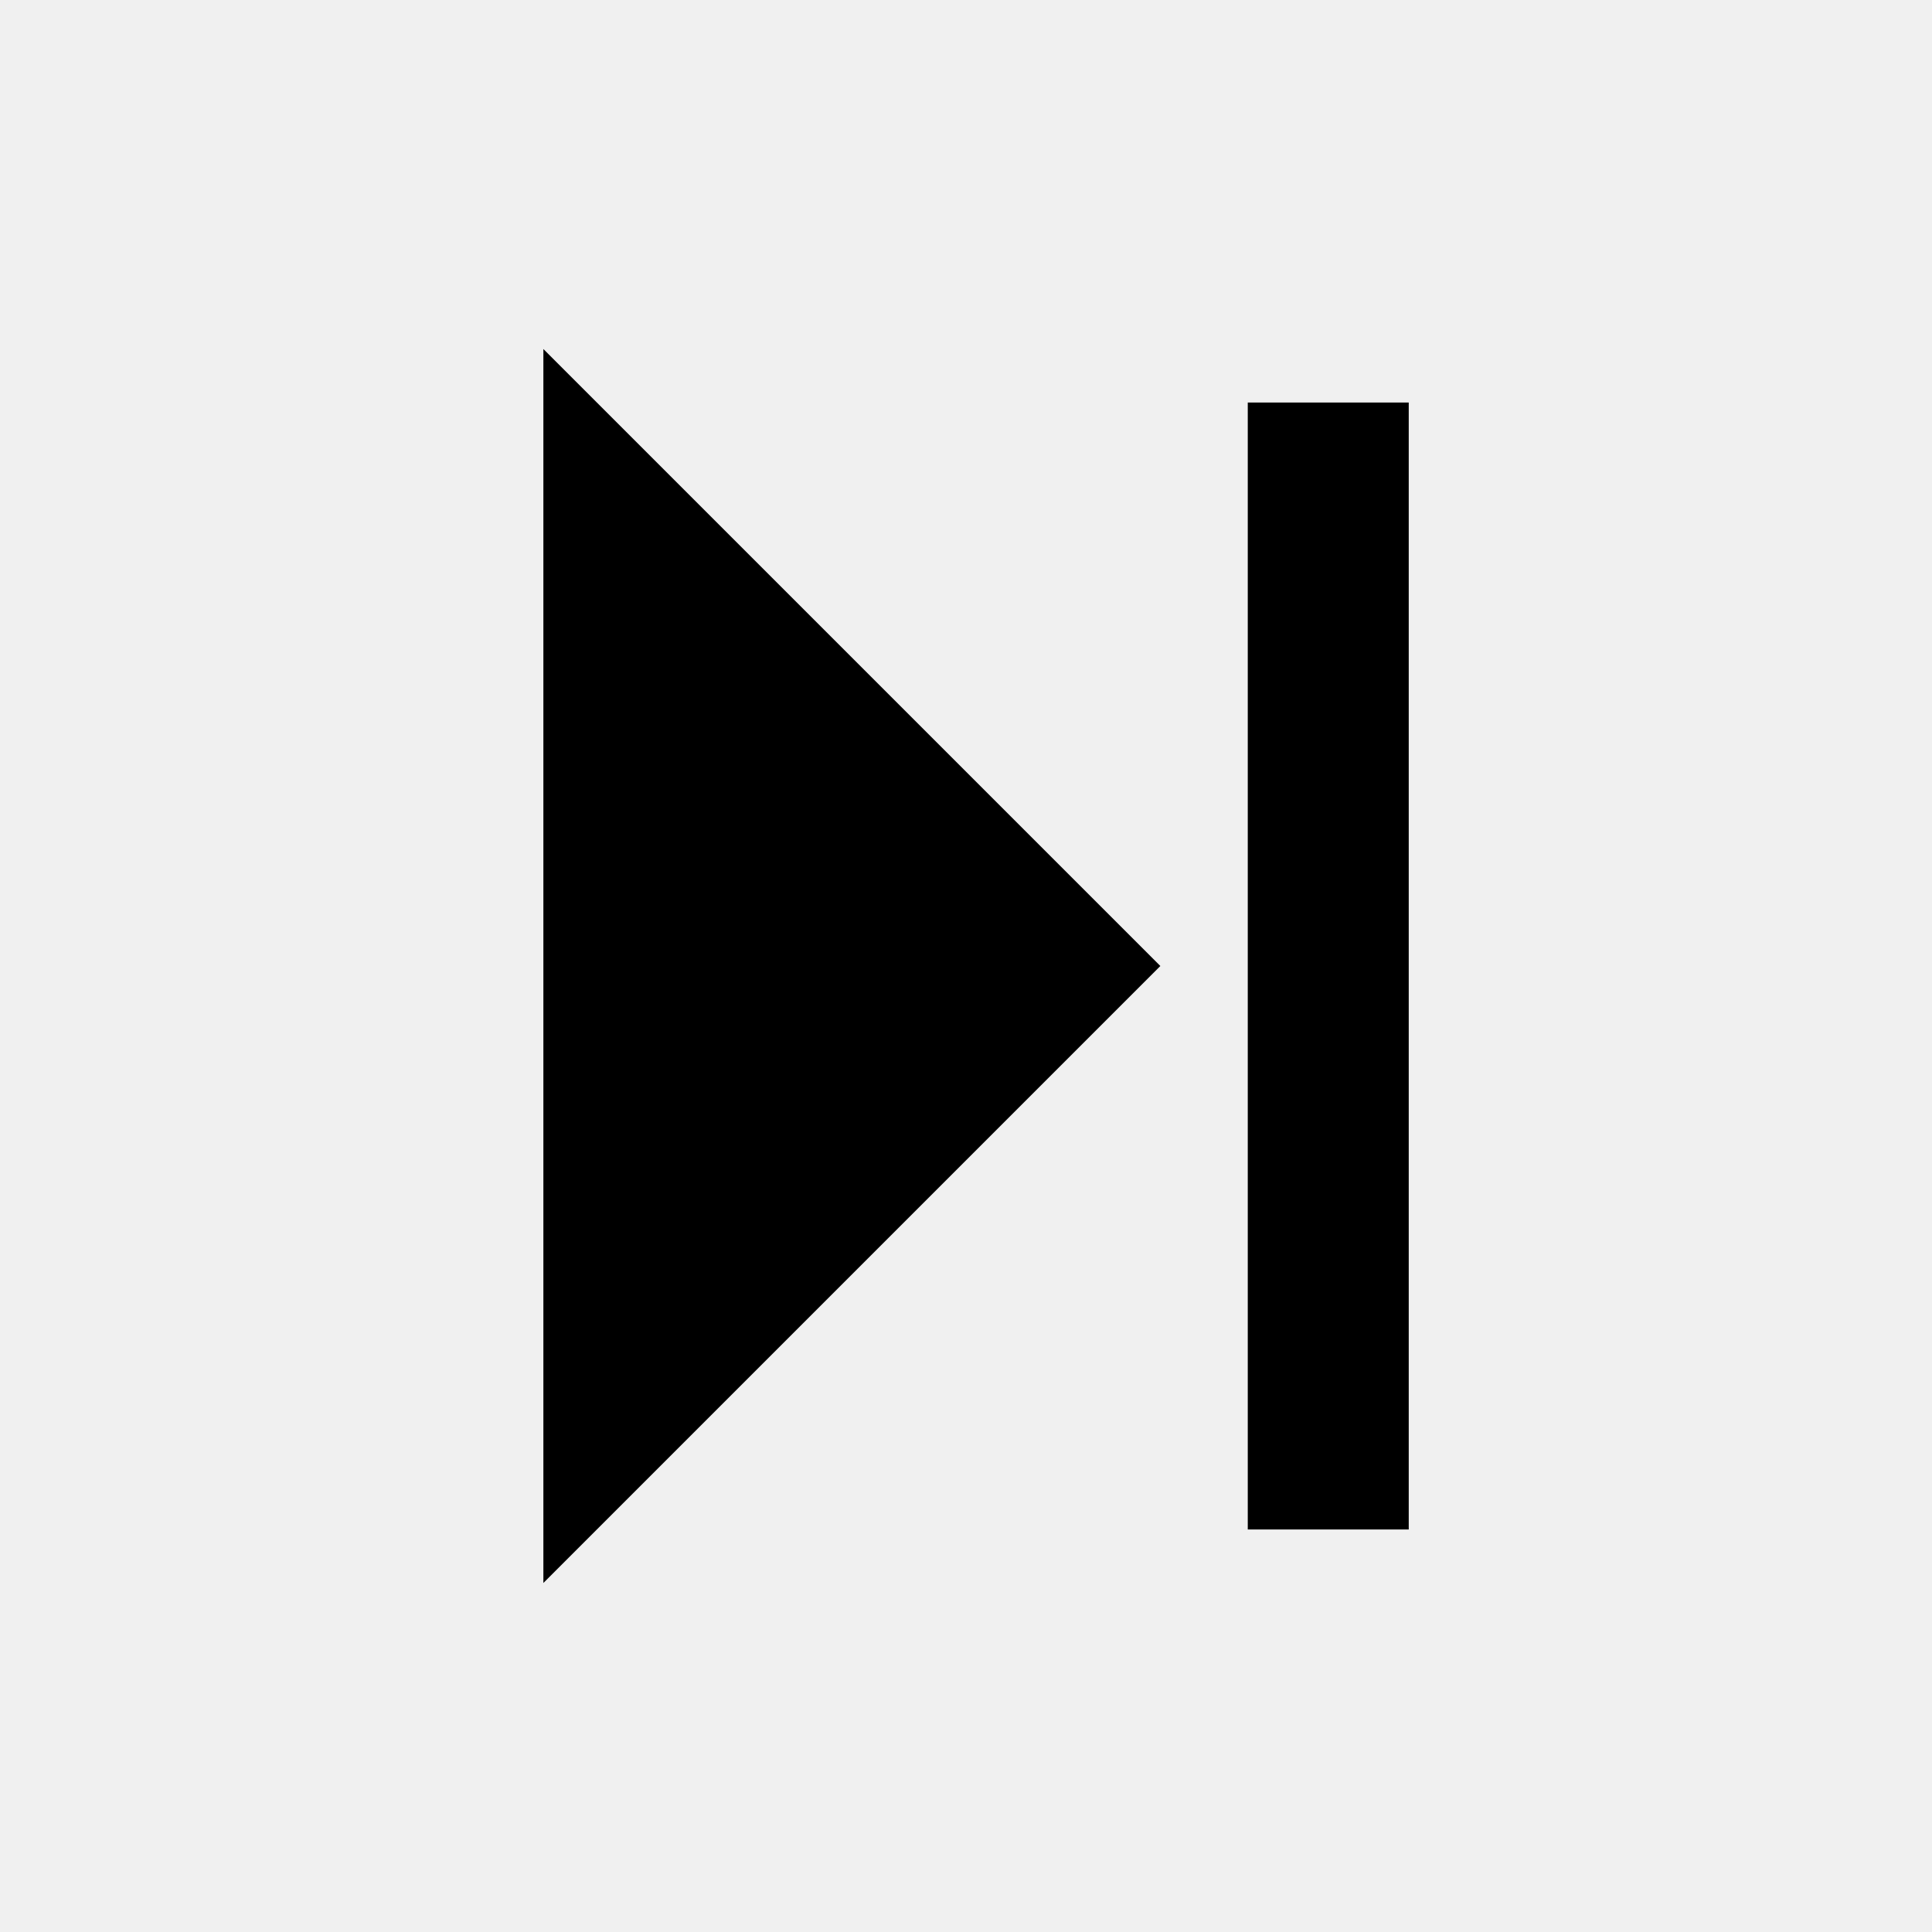
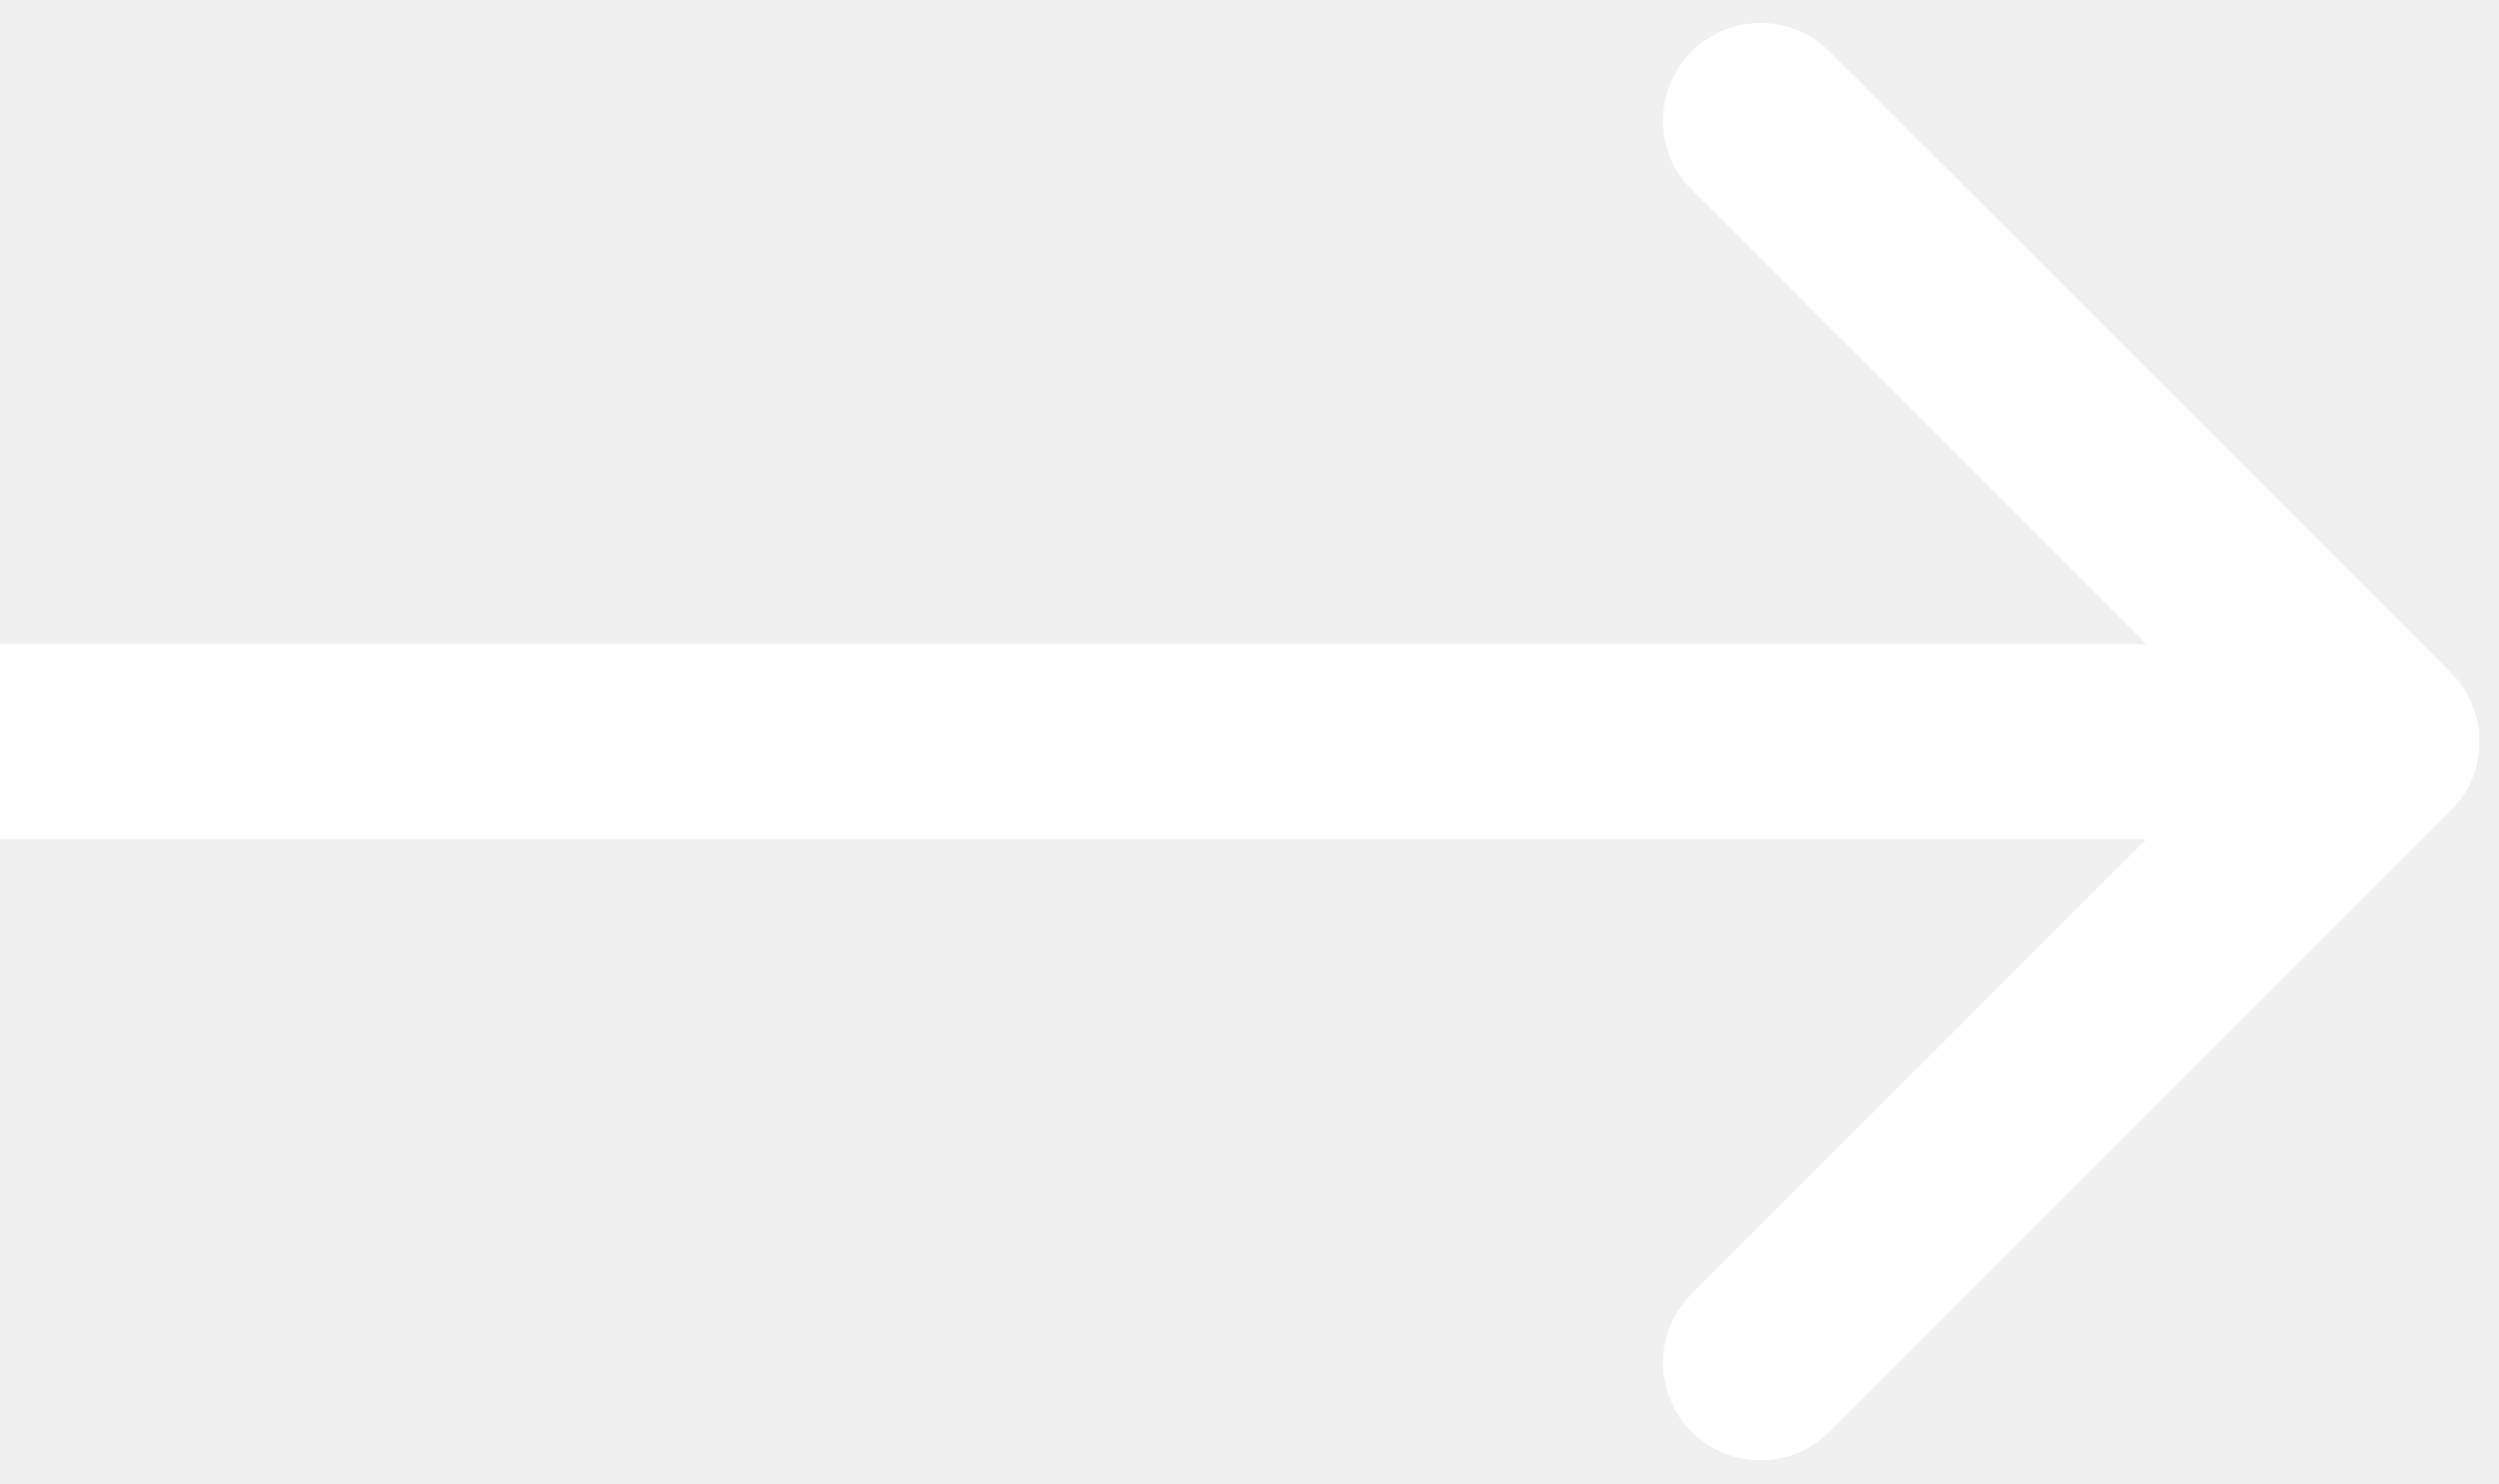
- <svg xmlns="http://www.w3.org/2000/svg" width="44" height="44" viewBox="0 0 44 44" fill="none">
-   <path d="M12.375 7.949L26.426 22L12.375 36.051V7.949ZM32.083 9.167V34.833H28.417V9.167H32.083Z" fill="currentColor" />
+ <svg xmlns="http://www.w3.org/2000/svg" width="64" height="38" viewBox="0 0 64 38" fill="none">
+   <path d="M62.768 20.768C63.744 19.791 63.744 18.209 62.768 17.232L46.858 1.322C45.882 0.346 44.299 0.346 43.322 1.322C42.346 2.299 42.346 3.882 43.322 4.858L57.465 19L43.322 33.142C42.346 34.118 42.346 35.701 43.322 36.678C44.299 37.654 45.882 37.654 46.858 36.678L62.768 20.768ZM0 21.5H61V16.5H0V21.5Z" fill="white" />
</svg>
